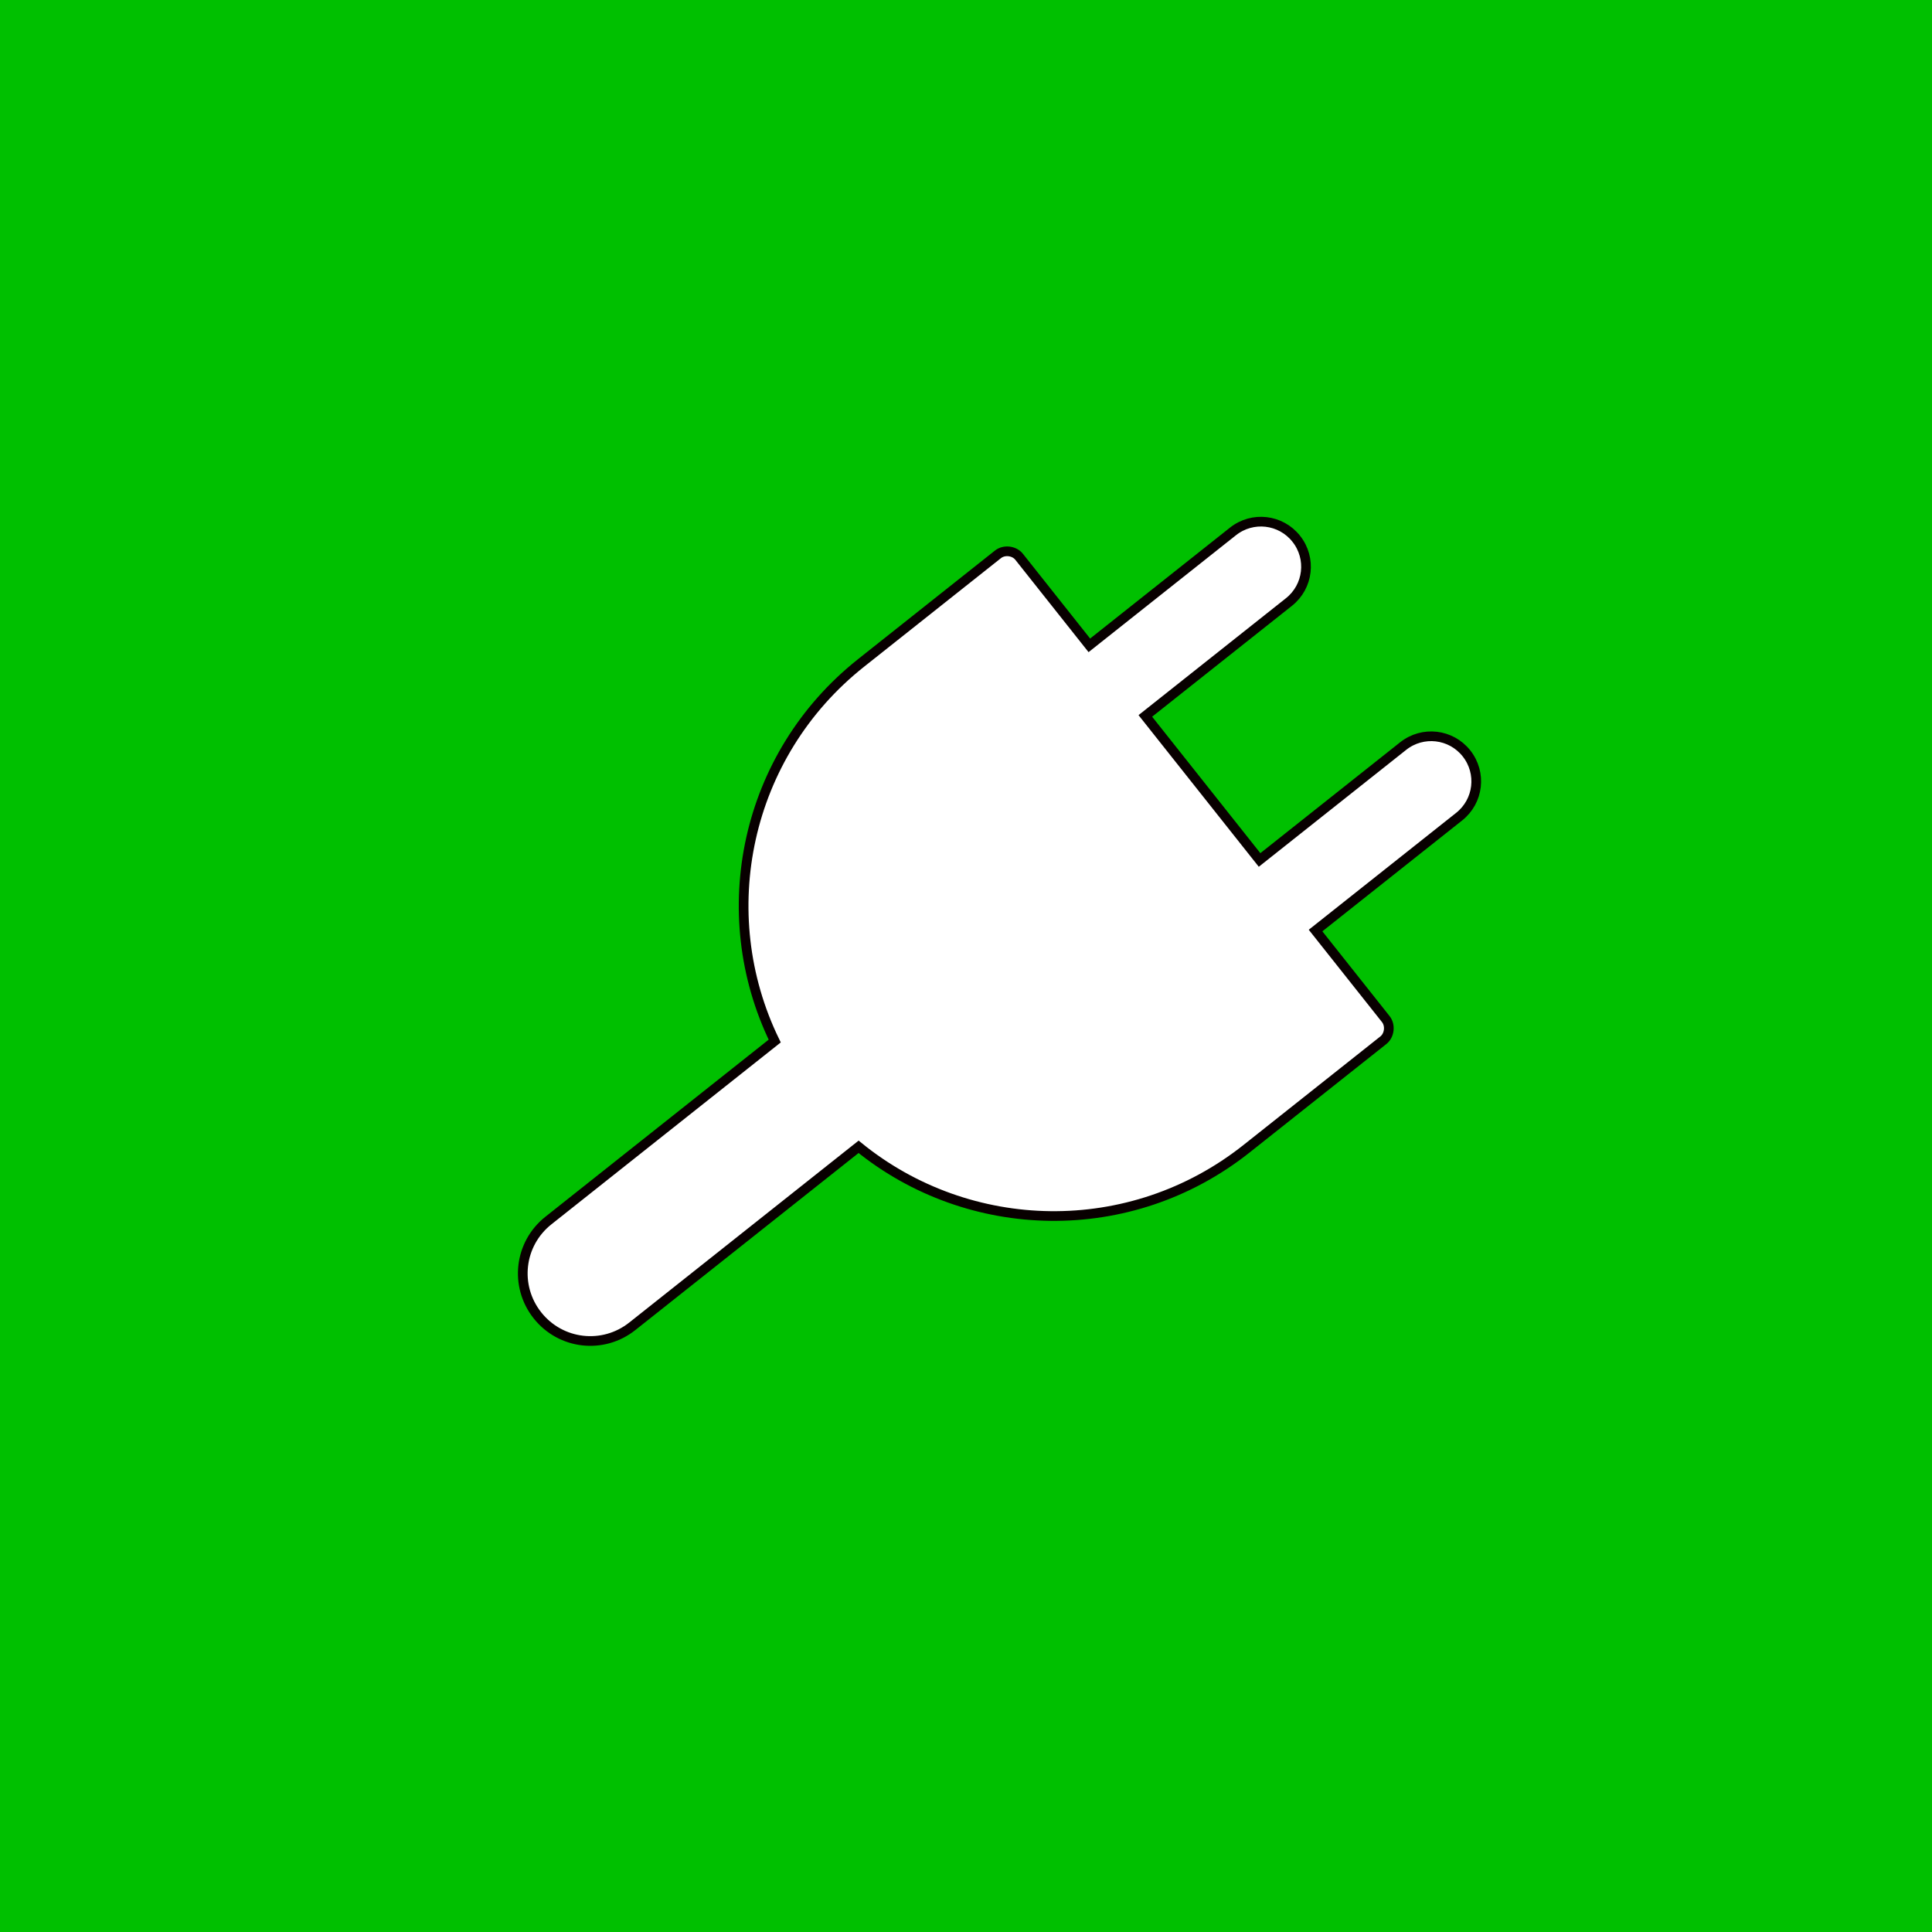
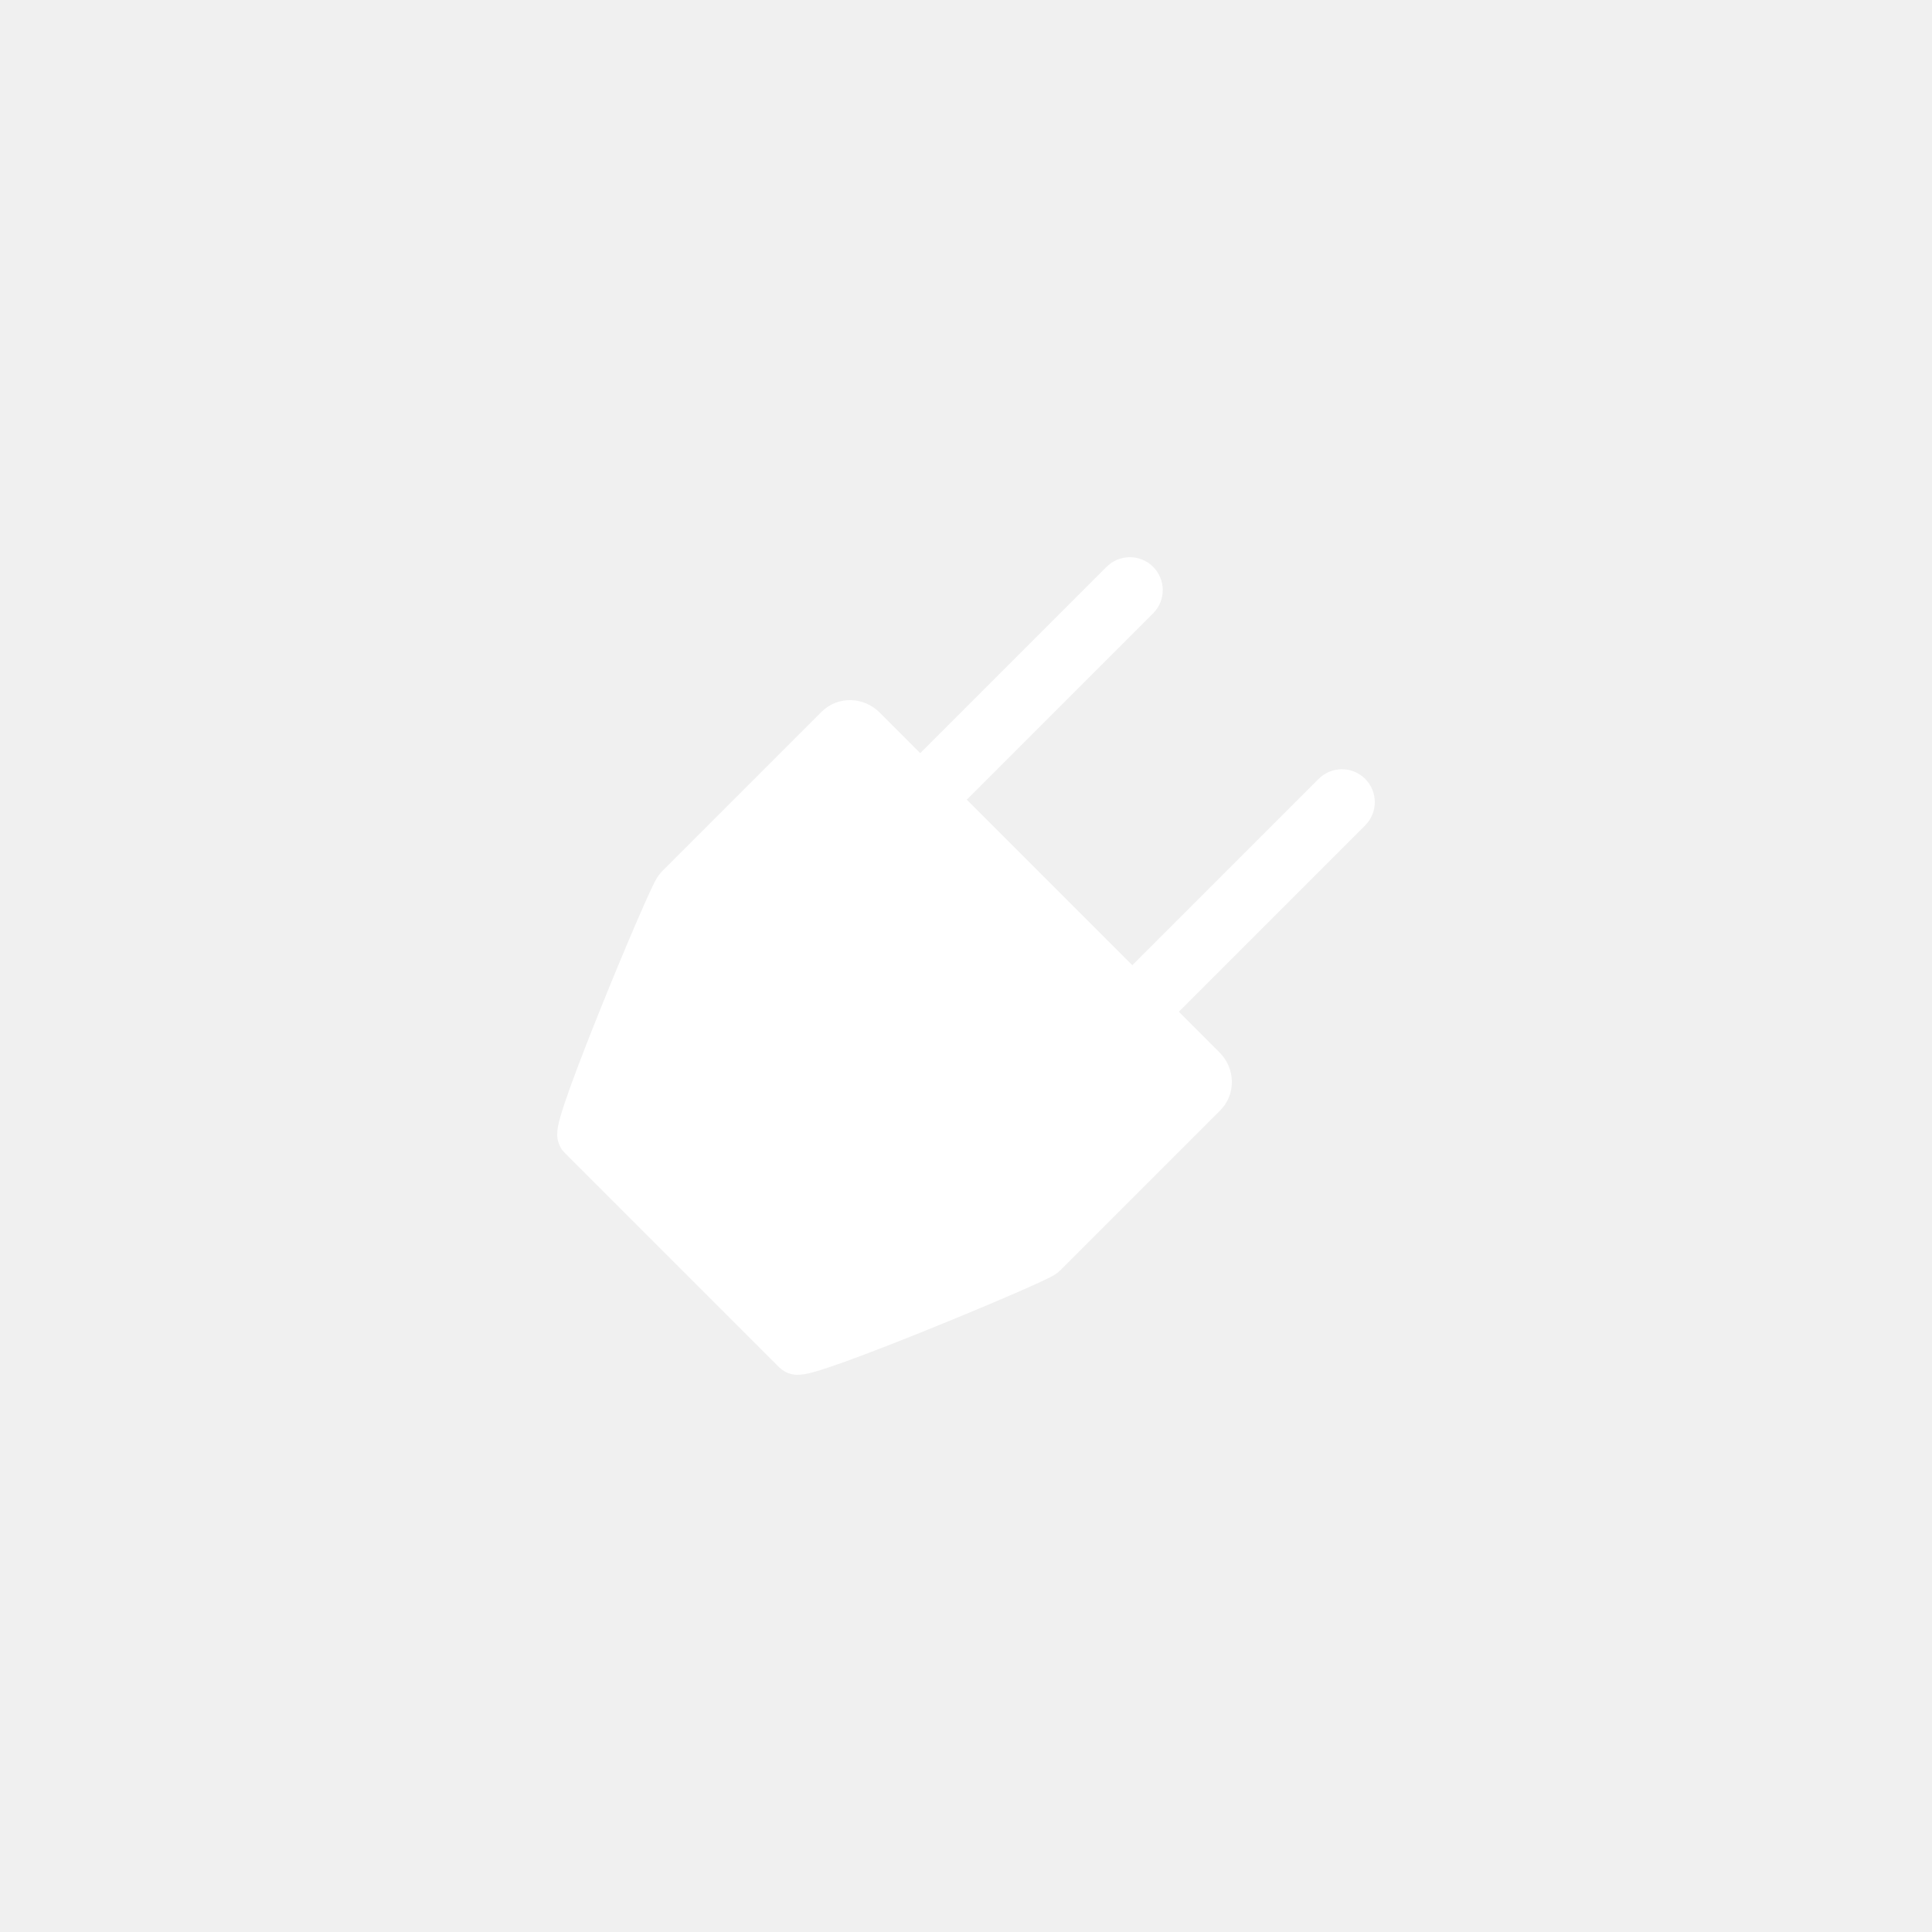
- <svg xmlns="http://www.w3.org/2000/svg" width="512" height="512" version="1.1" id="svg3735">
-   <defs id="defs3739" />
-   <path style="fill:#ffffff;fill-opacity:1;stroke:#080000;stroke-width:2.566;stroke-miterlimit:4;stroke-dasharray:none;stroke-opacity:1" id="path2821" d="m 343.516,142.773 c -4.108,-5.178 -11.591,-6.042 -16.77,-1.935 l -38.057,30.184 -18.608,-23.461 c -1.297,-1.643 -3.976,-1.951 -5.614,-0.648 l -36.258,28.758 C 197.413,200.097 188.806,241.978 205.307,275.888 l -59.976,47.57 c -7.766,6.16 -9.059,17.362 -2.899,25.129 6.16,7.766 17.363,9.06 25.129,2.899 l 59.976,-47.57 c 29.263,23.789 72.004,24.945 102.799,0.52 l 36.259,-28.758 c 1.643,-1.297 1.951,-3.977 0.648,-5.614 l -18.608,-23.462 38.057,-30.184 c 5.178,-4.107 6.041,-11.591 1.935,-16.769 -4.108,-5.178 -11.591,-6.042 -16.77,-1.935 l -38.057,30.184 -30.275,-38.172 38.057,-30.184 c 5.178,-4.107 6.041,-11.591 1.935,-16.769 z" />
-   <rect style="fill:#00c000;fill-opacity:1;stroke:none;stroke-width:20;stroke-miterlimit:4;stroke-dasharray:none;stroke-opacity:1" id="rect4583" width="512" height="512" x="0" y="0" />
-   <path style="fill:#ffffff;fill-opacity:1;stroke:#080000;stroke-width:2.566;stroke-miterlimit:4;stroke-dasharray:none;stroke-opacity:1" id="path2821-4" d="m 343.516,142.773 c -4.108,-5.178 -11.591,-6.042 -16.77,-1.935 l -38.057,30.184 -18.608,-23.461 c -1.297,-1.643 -3.976,-1.951 -5.614,-0.648 l -36.258,28.758 C 197.413,200.097 188.806,241.978 205.307,275.888 l -59.976,47.57 c -7.766,6.16 -9.059,17.362 -2.899,25.129 6.16,7.766 17.363,9.06 25.129,2.899 l 59.976,-47.57 c 29.263,23.789 72.004,24.945 102.799,0.52 l 36.259,-28.758 c 1.643,-1.297 1.951,-3.977 0.648,-5.614 l -18.608,-23.462 38.057,-30.184 c 5.178,-4.107 6.041,-11.591 1.935,-16.769 -4.108,-5.178 -11.591,-6.042 -16.77,-1.935 l -38.057,30.184 -30.275,-38.172 38.057,-30.184 c 5.178,-4.107 6.041,-11.591 1.935,-16.769 z" />
+ <svg xmlns="http://www.w3.org/2000/svg" xmlns:xlink="http://www.w3.org/1999/xlink" version="1.1" id="Layer_1" x="0px" y="0px" width="512px" height="512px" viewBox="0 0 512 512" enable-background="new 0 0 512 512" xml:space="preserve">
+   <defs id="defs3751">
+     <clipPath clipPathUnits="userSpaceOnUse" id="clipPath4610">
+       <use x="0" y="0" xlink:href="#g4606" id="use4612" width="100%" height="100%" />
+     </clipPath>
+   </defs>
+   <g id="layer2" />
+   <g id="layer1">
+     <g id="g4608" clip-path="url(#clipPath4610)">
+       <g id="g4606">
+         <circle r="182" style="fill:#40a629;stroke-width:0.91" id="circle3734" cy="256" cx="256" />
+         <line style="fill:none;stroke:#ffffff;stroke-width:25.795;stroke-miterlimit:10;stroke-dasharray:none;stroke-linecap:butt;paint-order:markers fill stroke;stroke-linejoin:bevel" id="line3736" y2="401.858" x2="110.142" y1="256" x1="256" stroke-miterlimit="10" />
+       </g>
+     </g>
+     <g style="" id="g3746" transform="matrix(0.91,0,0,0.91,23.04001,23.04)">
+       <path stroke-miterlimit="10" d="m 278.378,339.689 c -1.841,1.84 -69.807,30.143 -71.76,28.189 l -62.497,-62.496 c -1.953,-1.953 26.35,-69.919 28.19,-71.759 l 46.643,-46.643 c 1.84,-1.839 4.915,-1.749 6.867,0.204 l 98.995,98.995 c 1.953,1.953 2.044,5.027 0.204,6.867 z" id="path3738" style="fill:#ffffff;stroke:#ffffff;stroke-width:14.173;stroke-miterlimit:10" />
+       <g id="g3744">
+         <path stroke-miterlimit="10" d="m 202.959,250.823 c -0.977,0.977 -2.56,0.977 -3.536,0 v 0 c -0.977,-0.977 -0.977,-2.559 0,-3.536 l 102.531,-102.53 c 0.976,-0.977 2.559,-0.977 3.535,0 v 0 c 0.977,0.977 0.977,2.559 0,3.536 z" id="path3740" style="fill:#ffffff;stroke:#ffffff;stroke-width:14.173;stroke-miterlimit:10" />
+         <path stroke-miterlimit="10" d="m 264.713,312.578 c -0.977,0.977 -2.56,0.977 -3.536,0 v 0 c -0.977,-0.977 -0.977,-2.561 0,-3.537 l 102.53,-102.53 c 0.977,-0.977 2.56,-0.977 3.536,0 v 0 c 0.977,0.976 0.977,2.559 0,3.535 z" id="path3742" style="fill:#ffffff;stroke:#ffffff;stroke-width:14.173;stroke-miterlimit:10" />
+       </g>
+     </g>
+   </g>
</svg>
